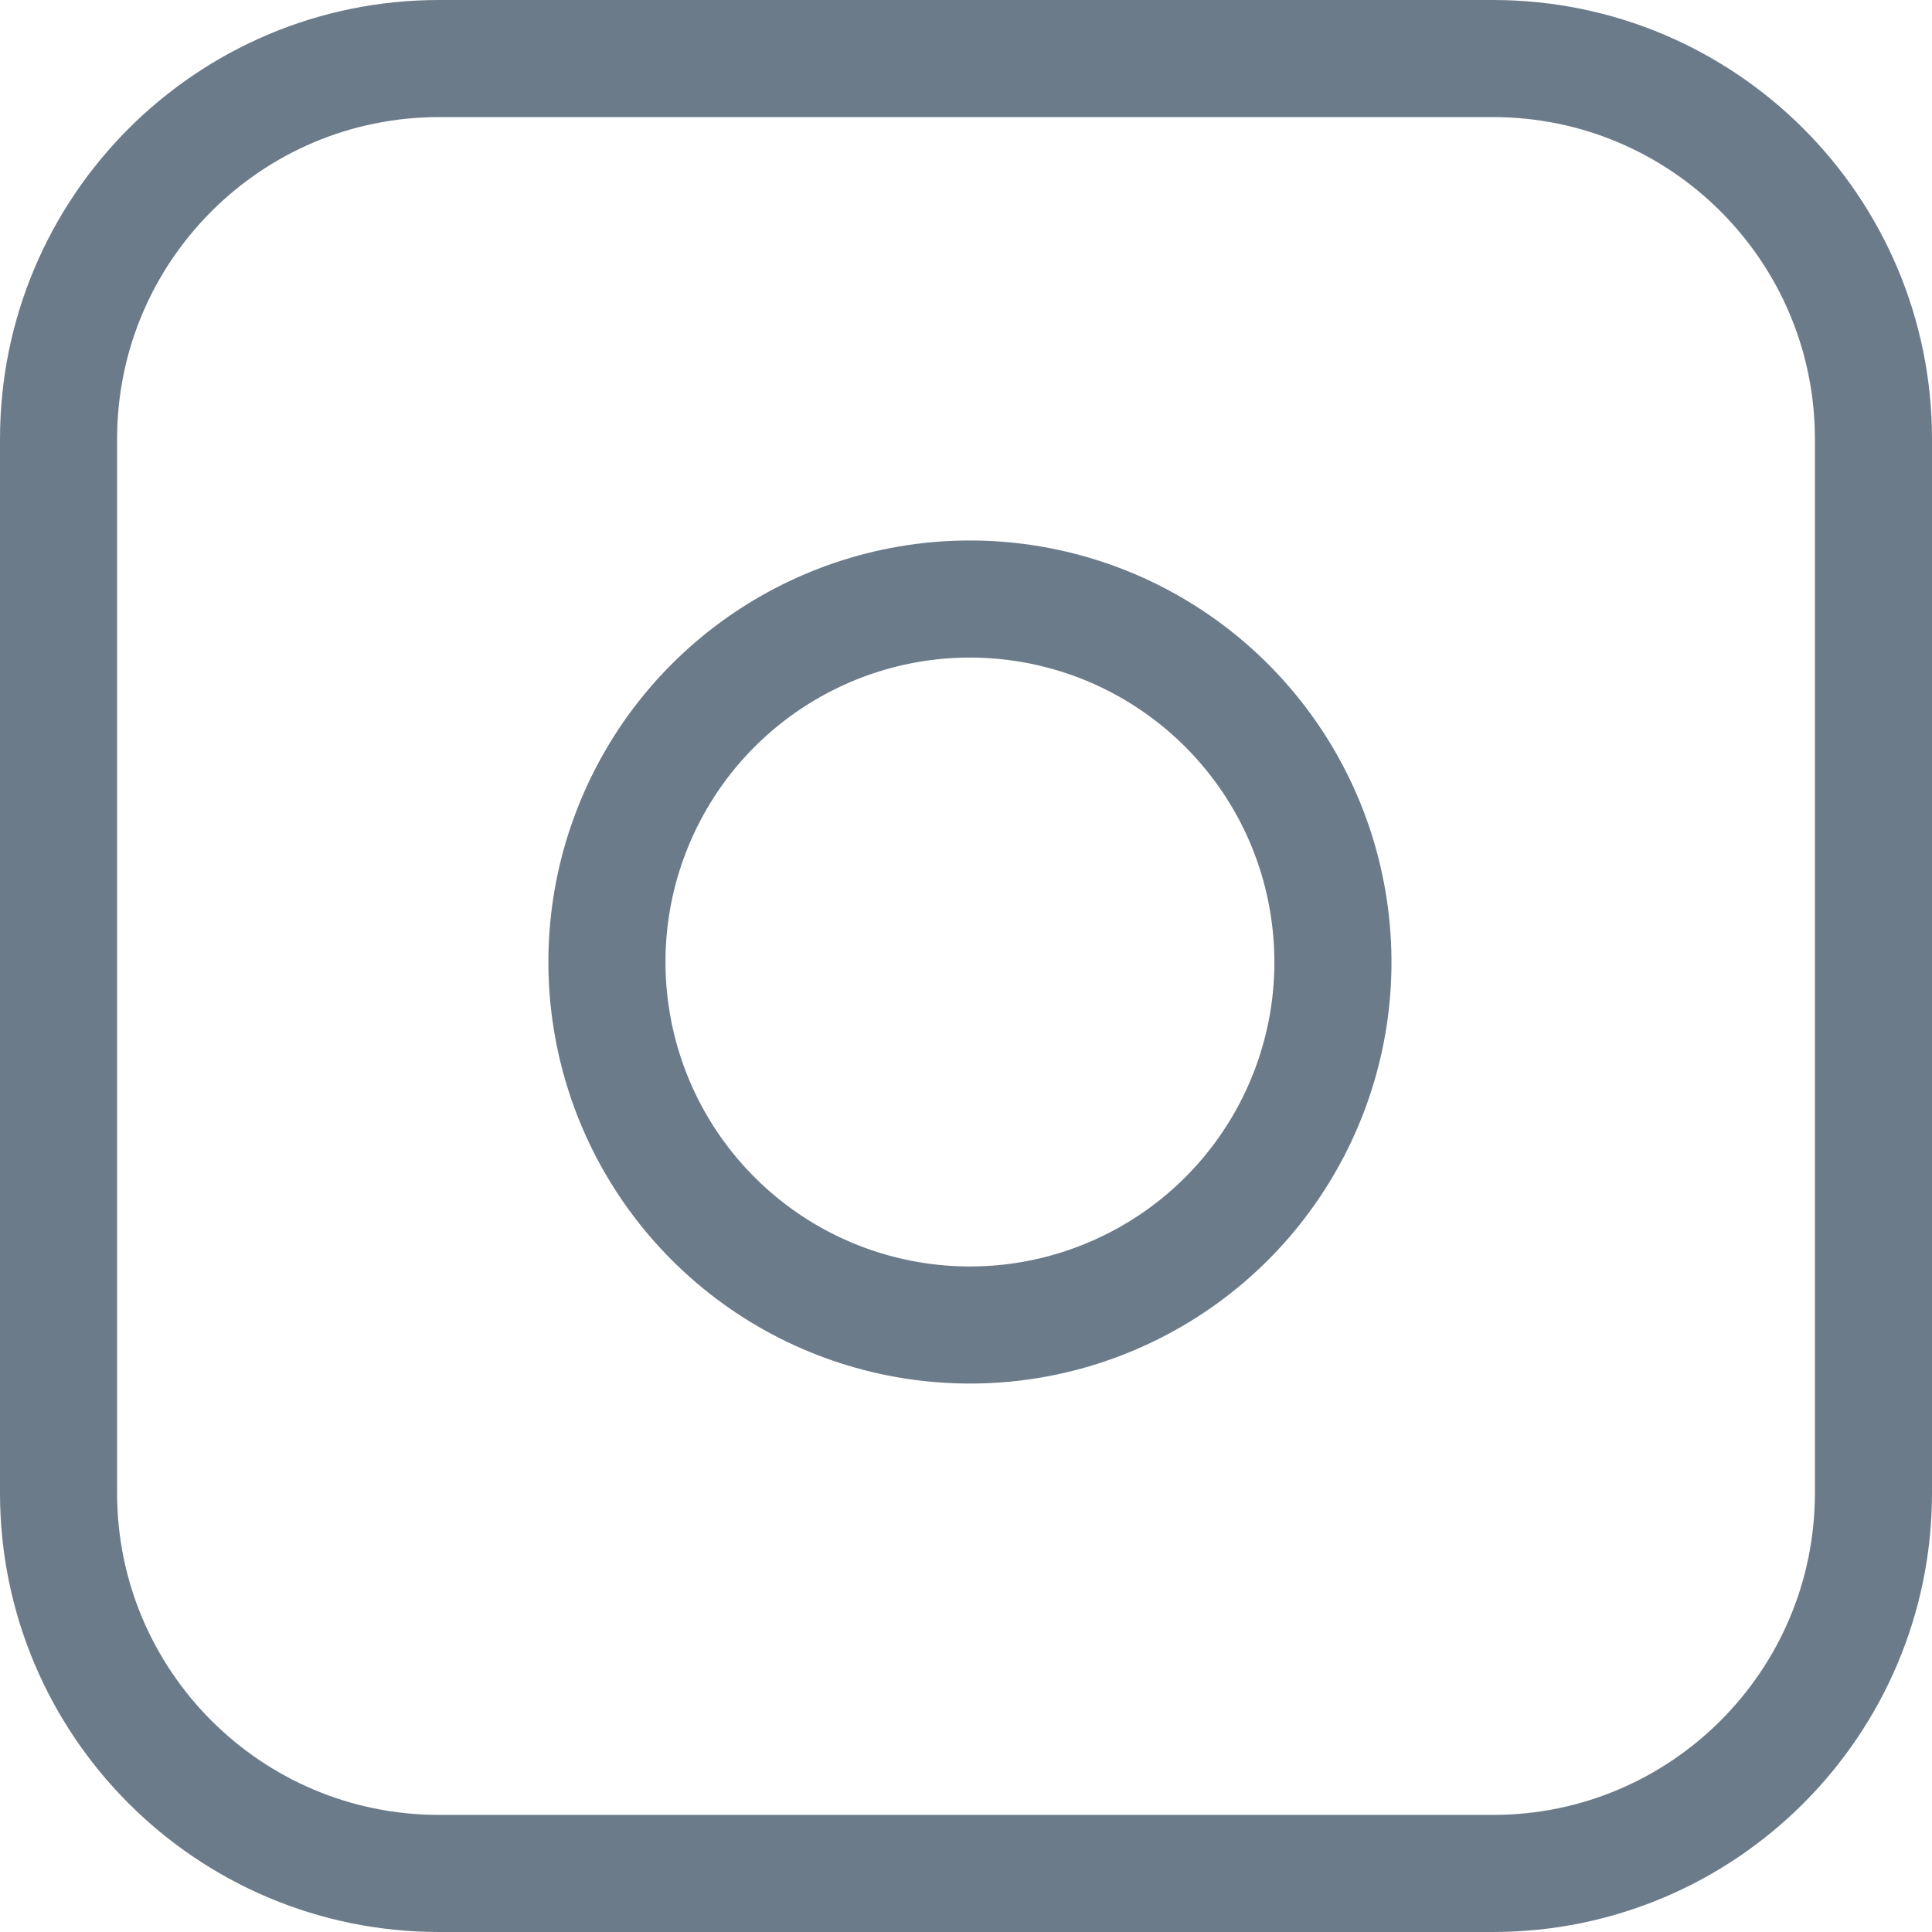
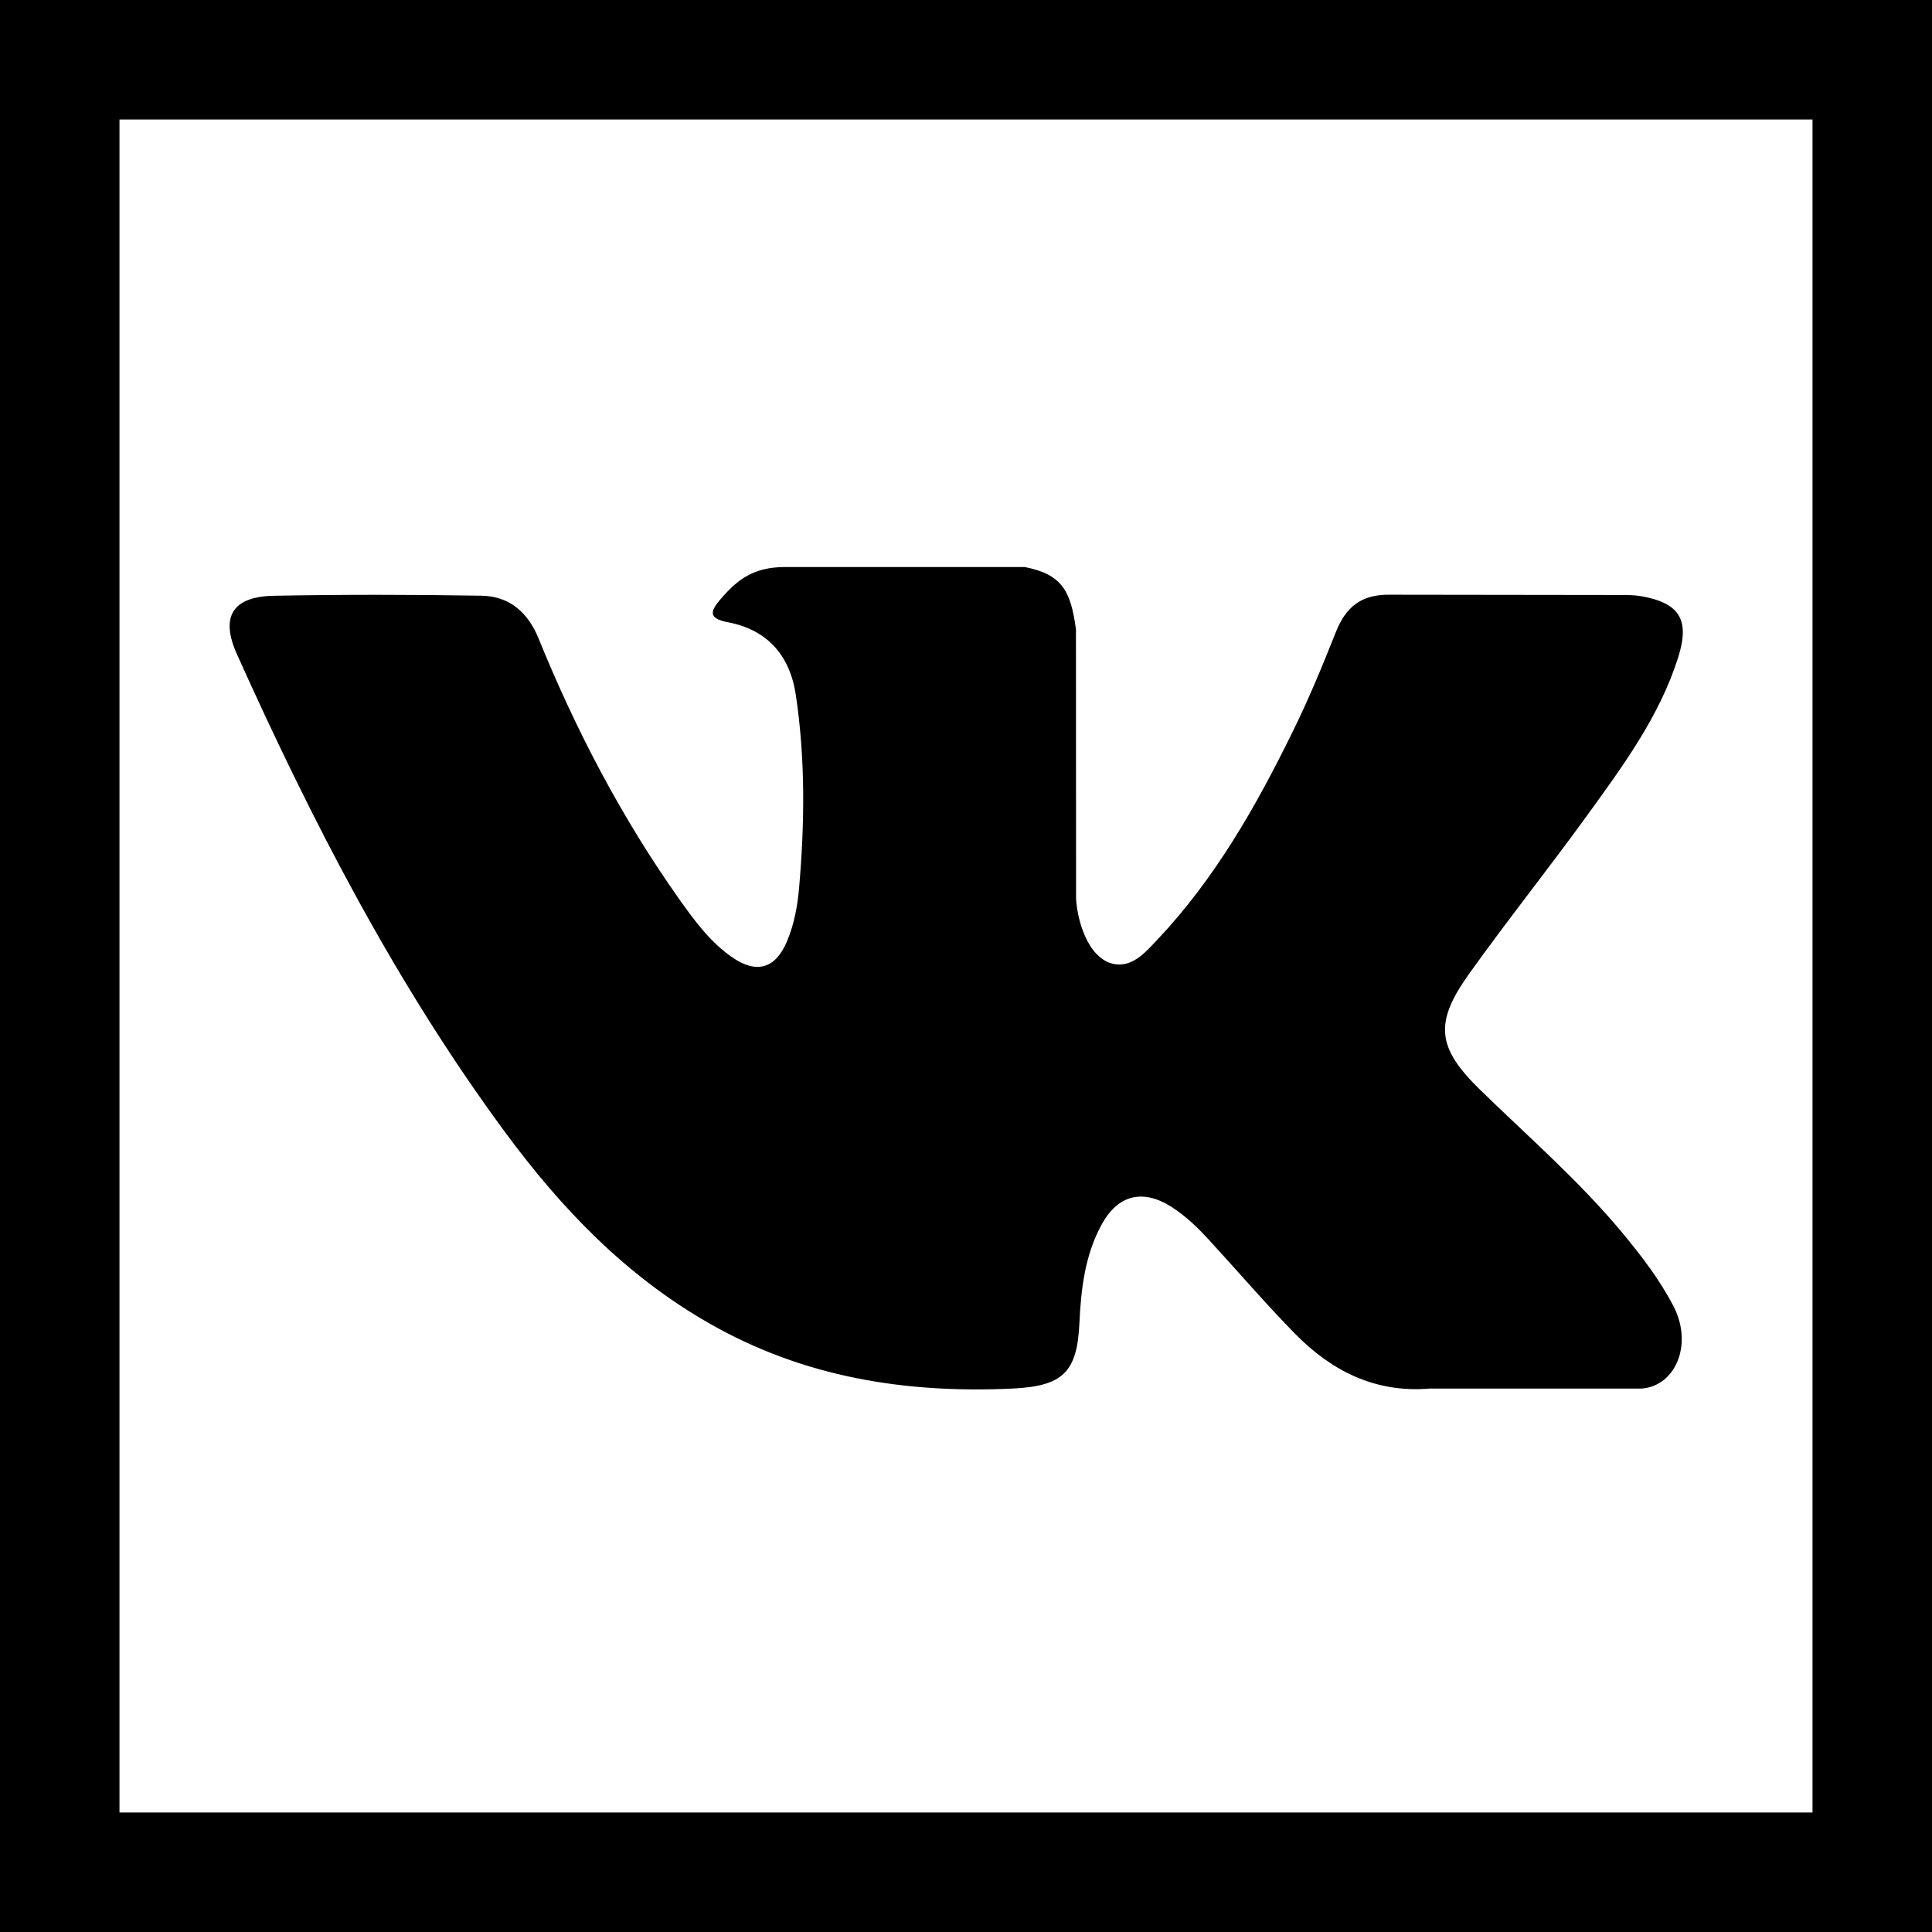
<svg xmlns="http://www.w3.org/2000/svg" version="1.1" id="Слой_1" x="0px" y="0px" width="33px" height="33px" viewBox="0 0 33 33" enable-background="new 0 0 33 33" xml:space="preserve">
-   <path fill="none" stroke="#6C7B8A" stroke-width="2" stroke-linecap="round" stroke-linejoin="round" stroke-miterlimit="10" d="  M7.5,1h18C29.09,1,32,3.91,32,7.5v18c0,3.59-2.91,6.5-6.5,6.5h-18C3.91,32,1,29.09,1,25.5v-18C1,3.91,3.91,1,7.5,1z" />
-   <path fill="none" stroke="#6C7B8A" stroke-width="2" stroke-linecap="round" stroke-linejoin="round" stroke-miterlimit="10" d="  M22.7,15.523c0.393,2.646-0.956,5.245-3.346,6.447c-2.389,1.203-5.28,0.737-7.171-1.153c-1.892-1.892-2.356-4.783-1.154-7.172  c1.203-2.389,3.802-3.738,6.448-3.346C20.178,10.701,22.3,12.822,22.7,15.523z" />
+   <path d="M8.632,19.345c0.958,1.299,2.059,2.447,3.481,3.258c1.611,0.922,3.345,1.199,5.174,1.115  c0.855-0.041,1.111-0.264,1.15-1.115c0.027-0.584,0.094-1.166,0.381-1.689c0.283-0.514,0.711-0.611,1.205-0.291  c0.246,0.16,0.453,0.363,0.648,0.578c0.482,0.525,0.949,1.07,1.447,1.578c0.627,0.639,1.371,1.016,2.303,0.939h3.615  c0.582-0.039,0.885-0.752,0.551-1.402c-0.236-0.455-0.545-0.859-0.871-1.252c-0.738-0.889-1.609-1.645-2.432-2.447  c-0.742-0.723-0.789-1.145-0.193-1.98c0.652-0.913,1.352-1.79,2.01-2.697c0.613-0.849,1.242-1.695,1.563-2.71  c0.205-0.647,0.023-0.933-0.639-1.048c-0.113-0.019-0.232-0.019-0.348-0.019l-3.934-0.005c-0.486-0.008-0.752,0.204-0.924,0.634  c-0.23,0.58-0.469,1.16-0.746,1.719c-0.623,1.271-1.322,2.498-2.301,3.536c-0.217,0.229-0.457,0.519-0.816,0.4  c-0.449-0.165-0.584-0.908-0.576-1.159l-0.002-4.54c-0.088-0.647-0.232-0.938-0.877-1.063h-4.086c-0.544,0-0.818,0.212-1.11,0.552  c-0.167,0.198-0.219,0.325,0.127,0.391c0.677,0.129,1.062,0.568,1.162,1.247c0.162,1.087,0.151,2.179,0.057,3.269  c-0.027,0.317-0.082,0.635-0.208,0.933c-0.197,0.469-0.517,0.563-0.936,0.275c-0.378-0.261-0.645-0.628-0.907-0.996  c-0.98-1.385-1.761-2.878-2.399-4.446c-0.183-0.453-0.501-0.728-0.981-0.735c-1.179-0.02-2.36-0.021-3.541,0.001  c-0.709,0.013-0.921,0.358-0.63,1.003C5.333,14.035,6.764,16.813,8.632,19.345z" />
+   <path d="M0,0v33h33V0H0z M30.959,30.959H2.041V2.041h28.918V30.959z" />
</svg>
